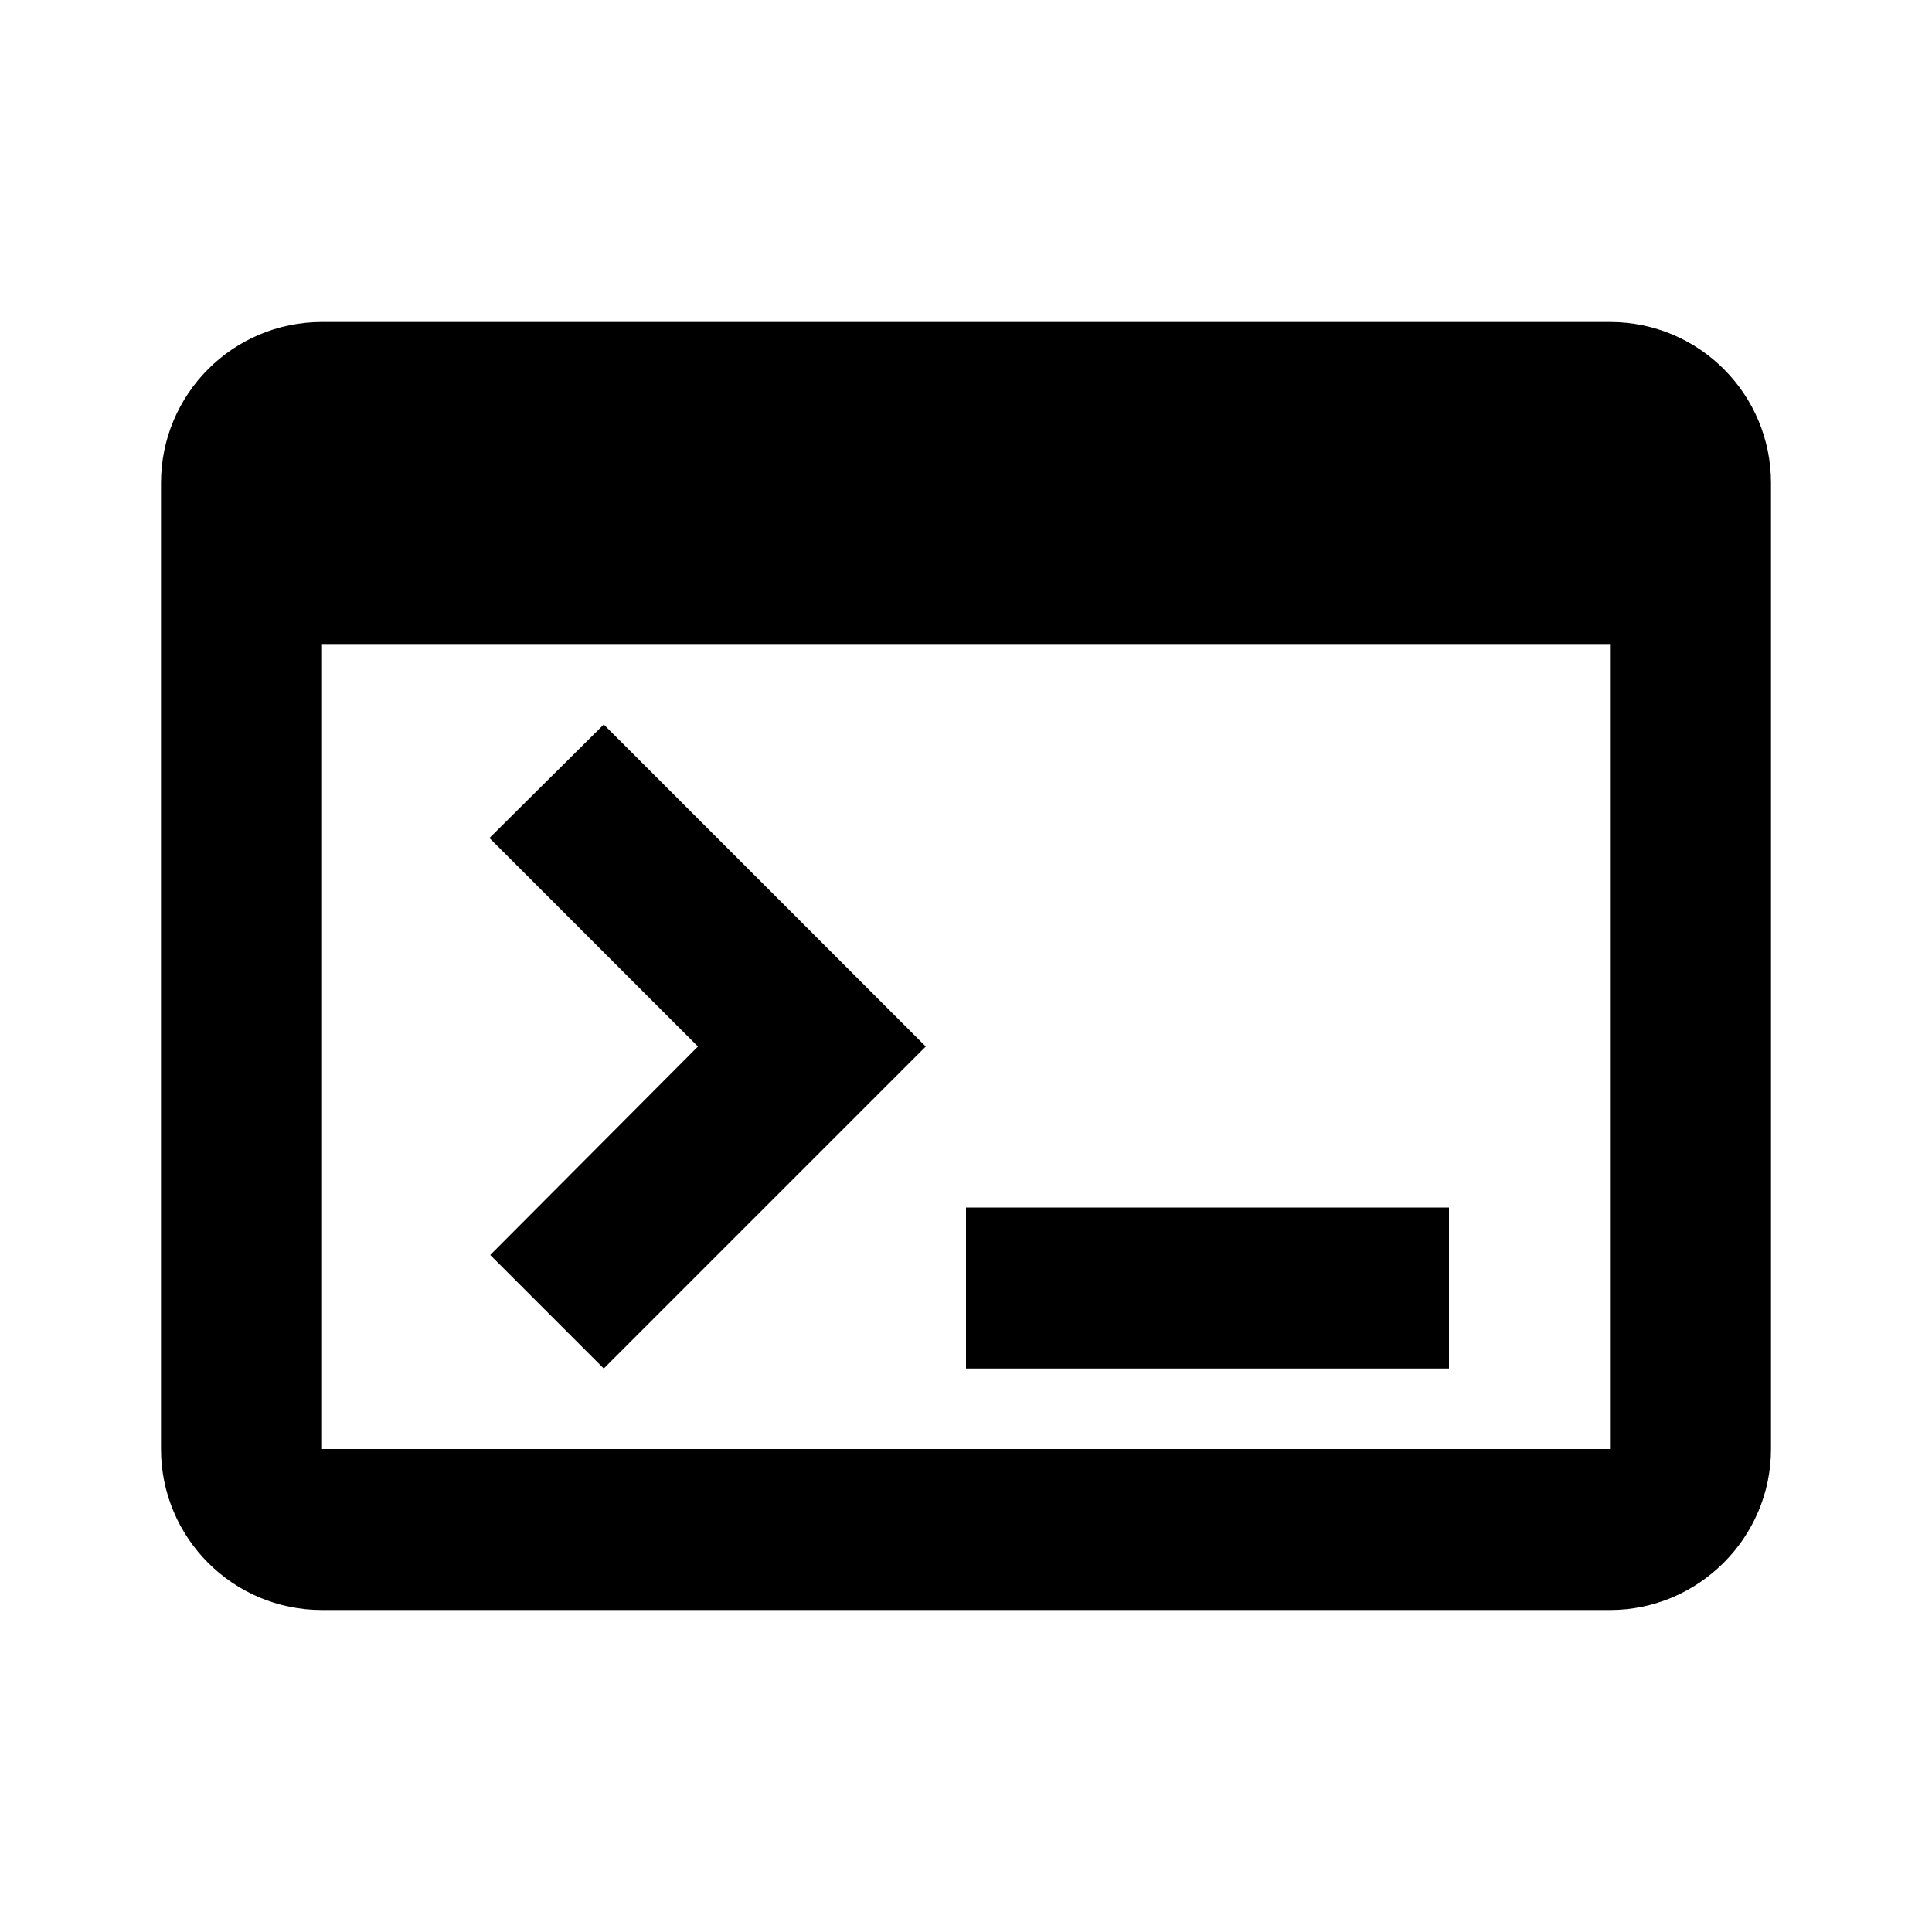
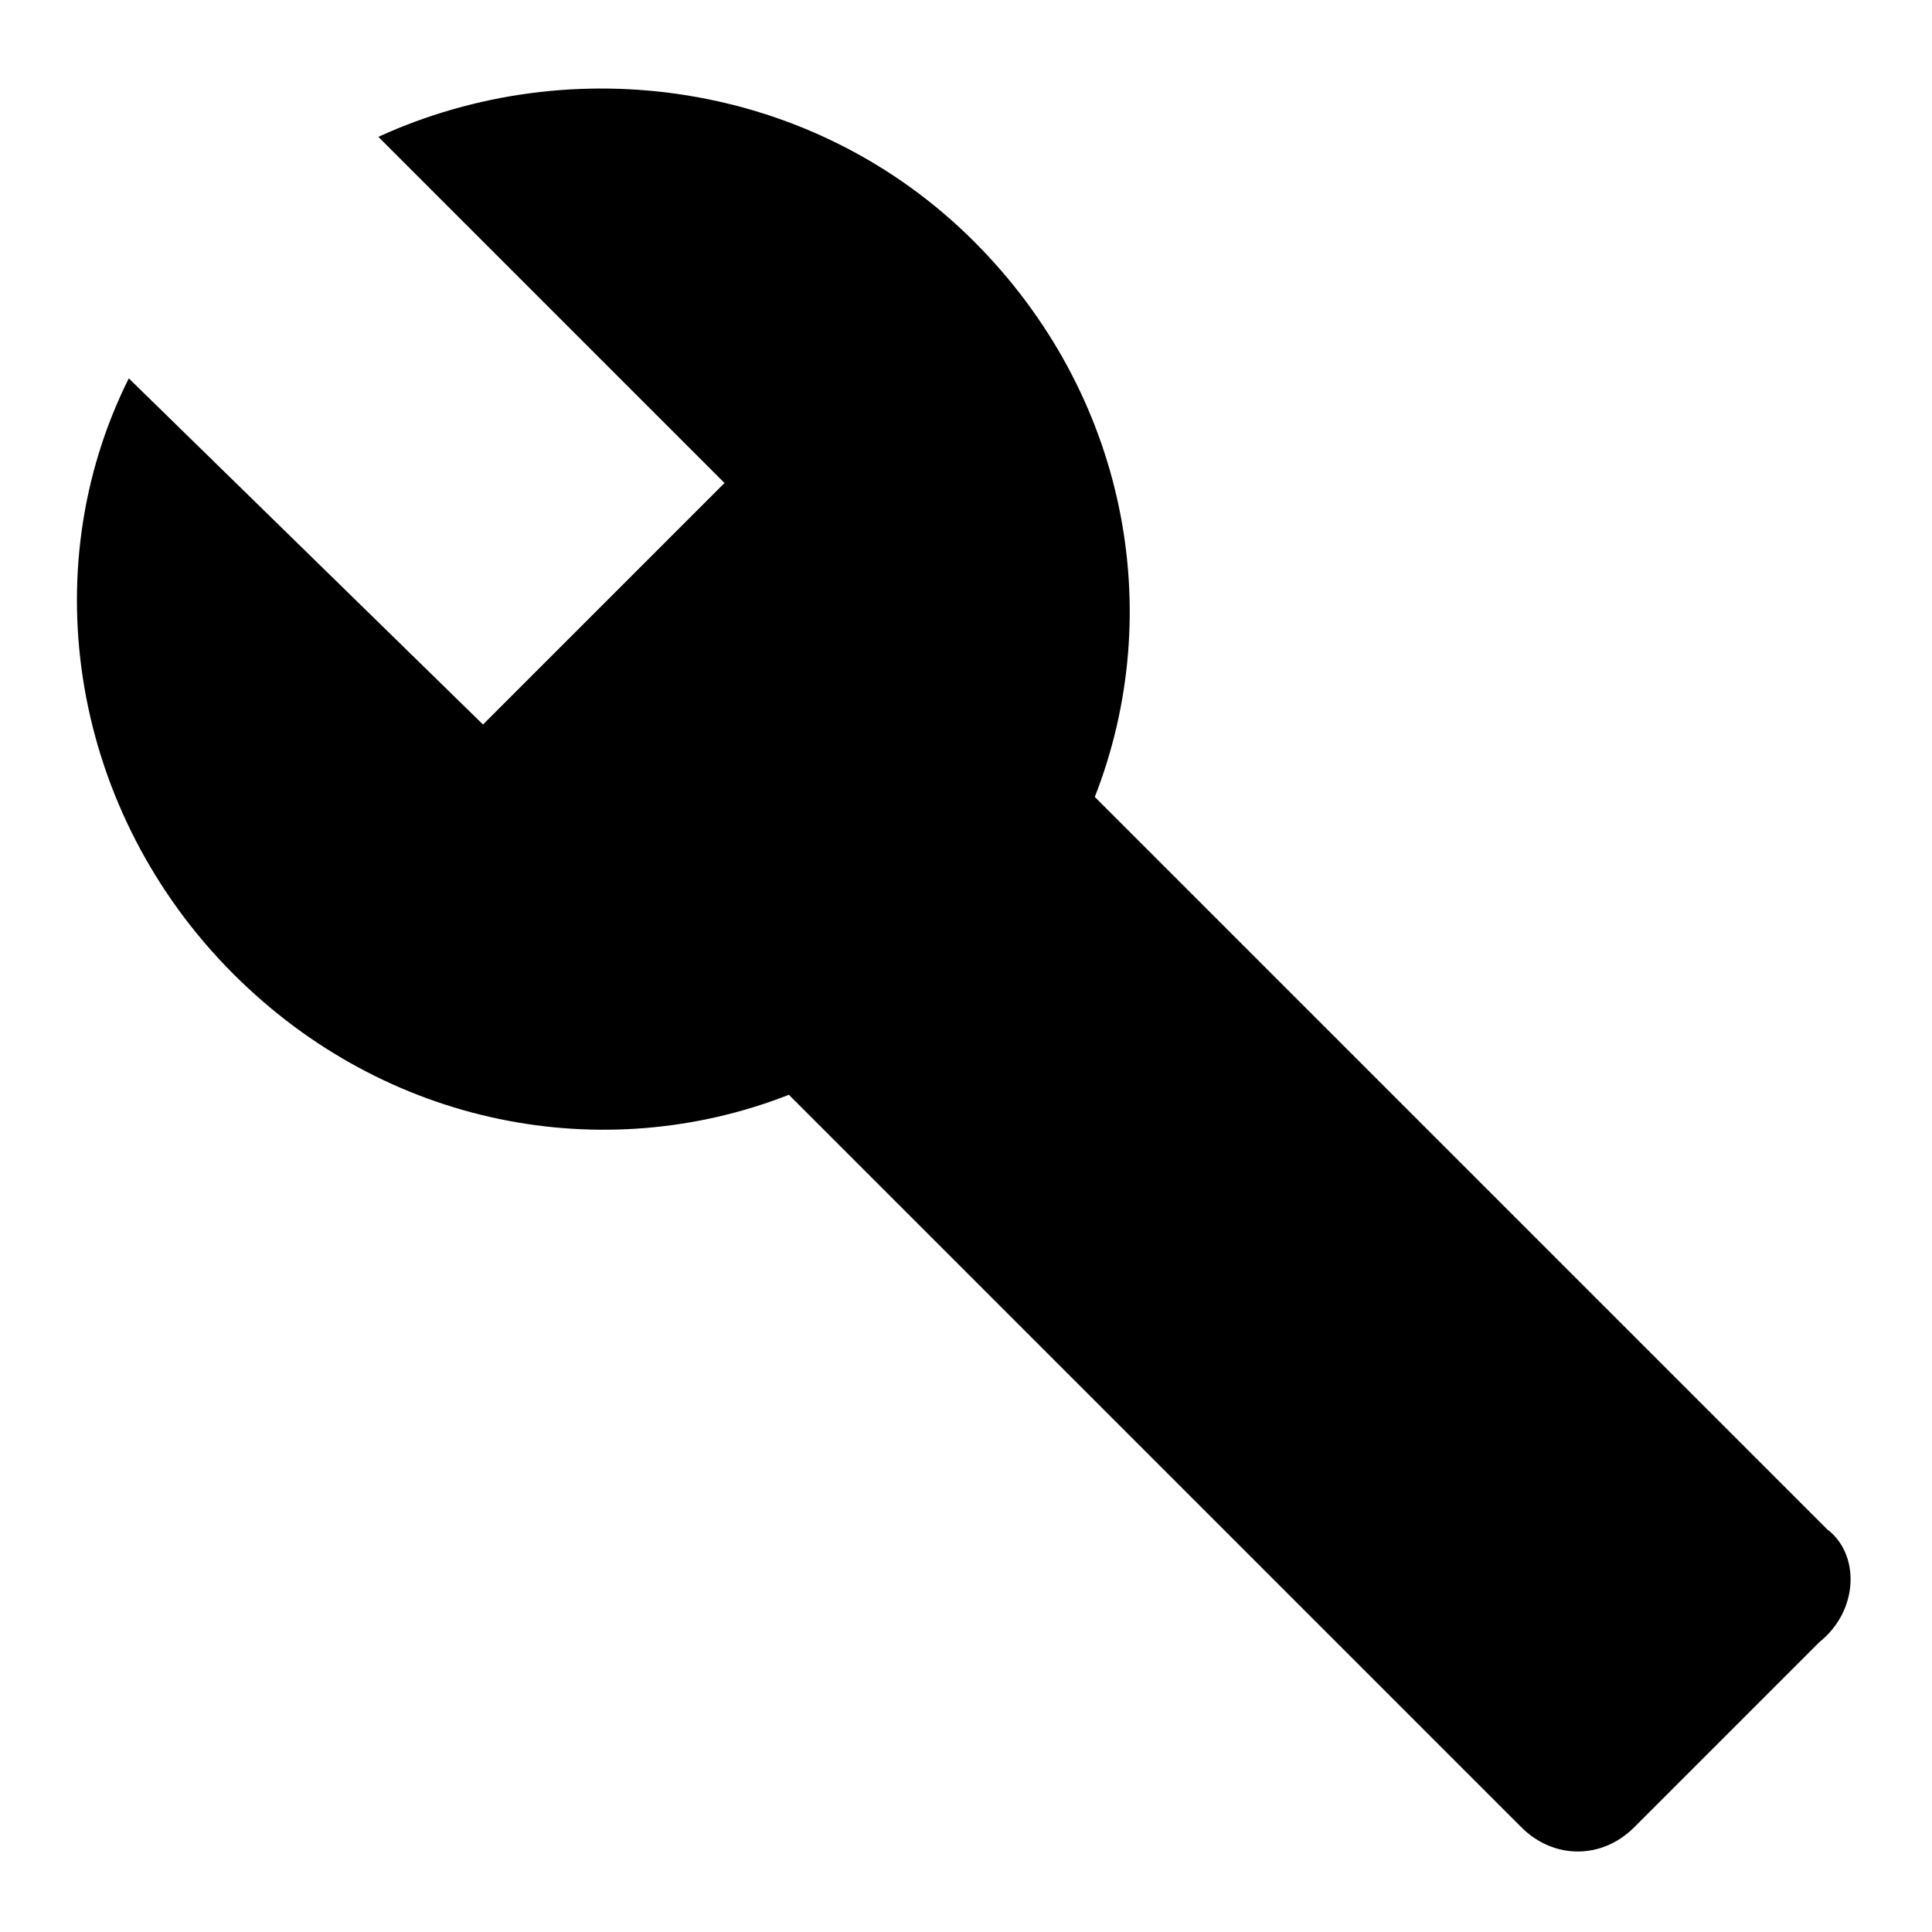
<svg focusable="false" viewBox="0 0 24 24" tabindex="-1">
-   <path d="M20 4H4c-1.11 0-2 .9-2 2v12c0 1.1.89 2 2 2h16c1.1 0 2-.9 2-2V6c0-1.1-.89-2-2-2zm0 14H4V8h16v10zm-2-1h-6v-2h6v2zM7.5 17l-1.41-1.41L8.67 13l-2.59-2.59L7.5 9l4 4-4 4z" />
+   <path d="m22.7 19-9.1-9.1c.9-2.3.4-5-1.5-6.9-2-2-5-2.4-7.4-1.3L9 6 6 9 1.6 4.7C.4 7.1.9 10.1 2.9 12.1c1.9 1.9 4.6 2.4 6.9 1.5l9.1 9.1c.4.4 1 .4 1.4 0l2.3-2.3c.5-.4.5-1.1.1-1.4z" />
</svg>
